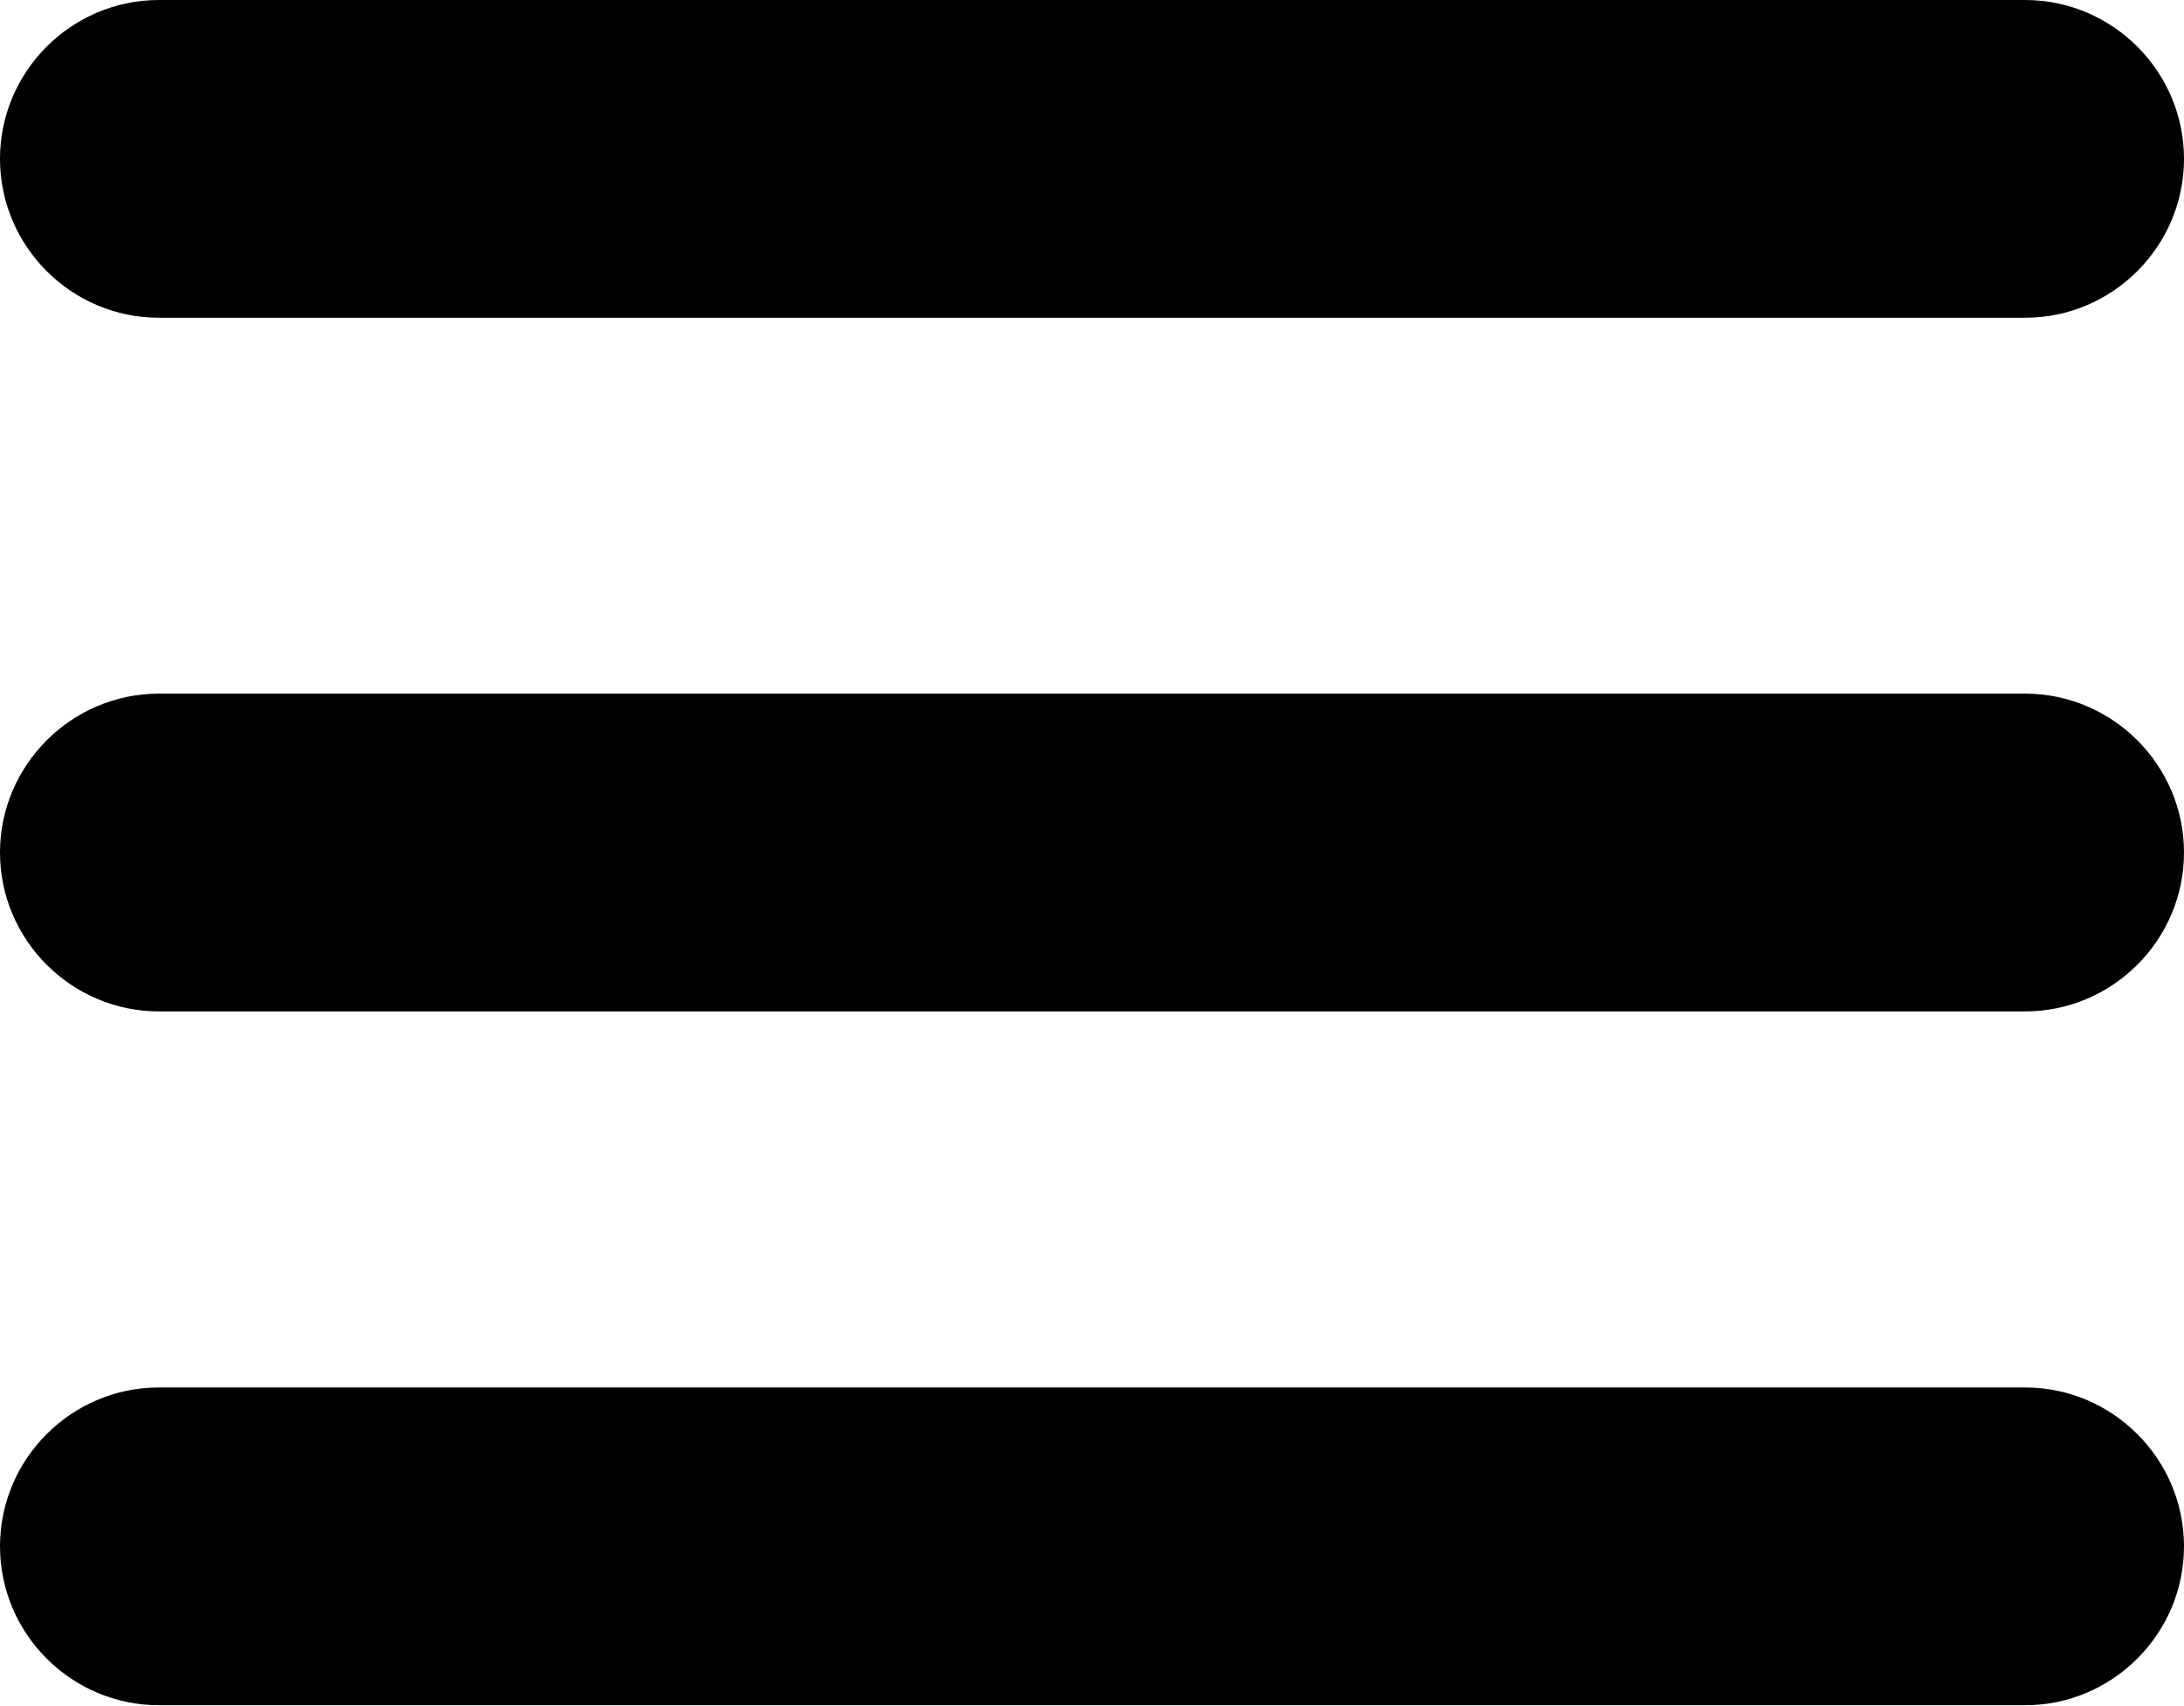
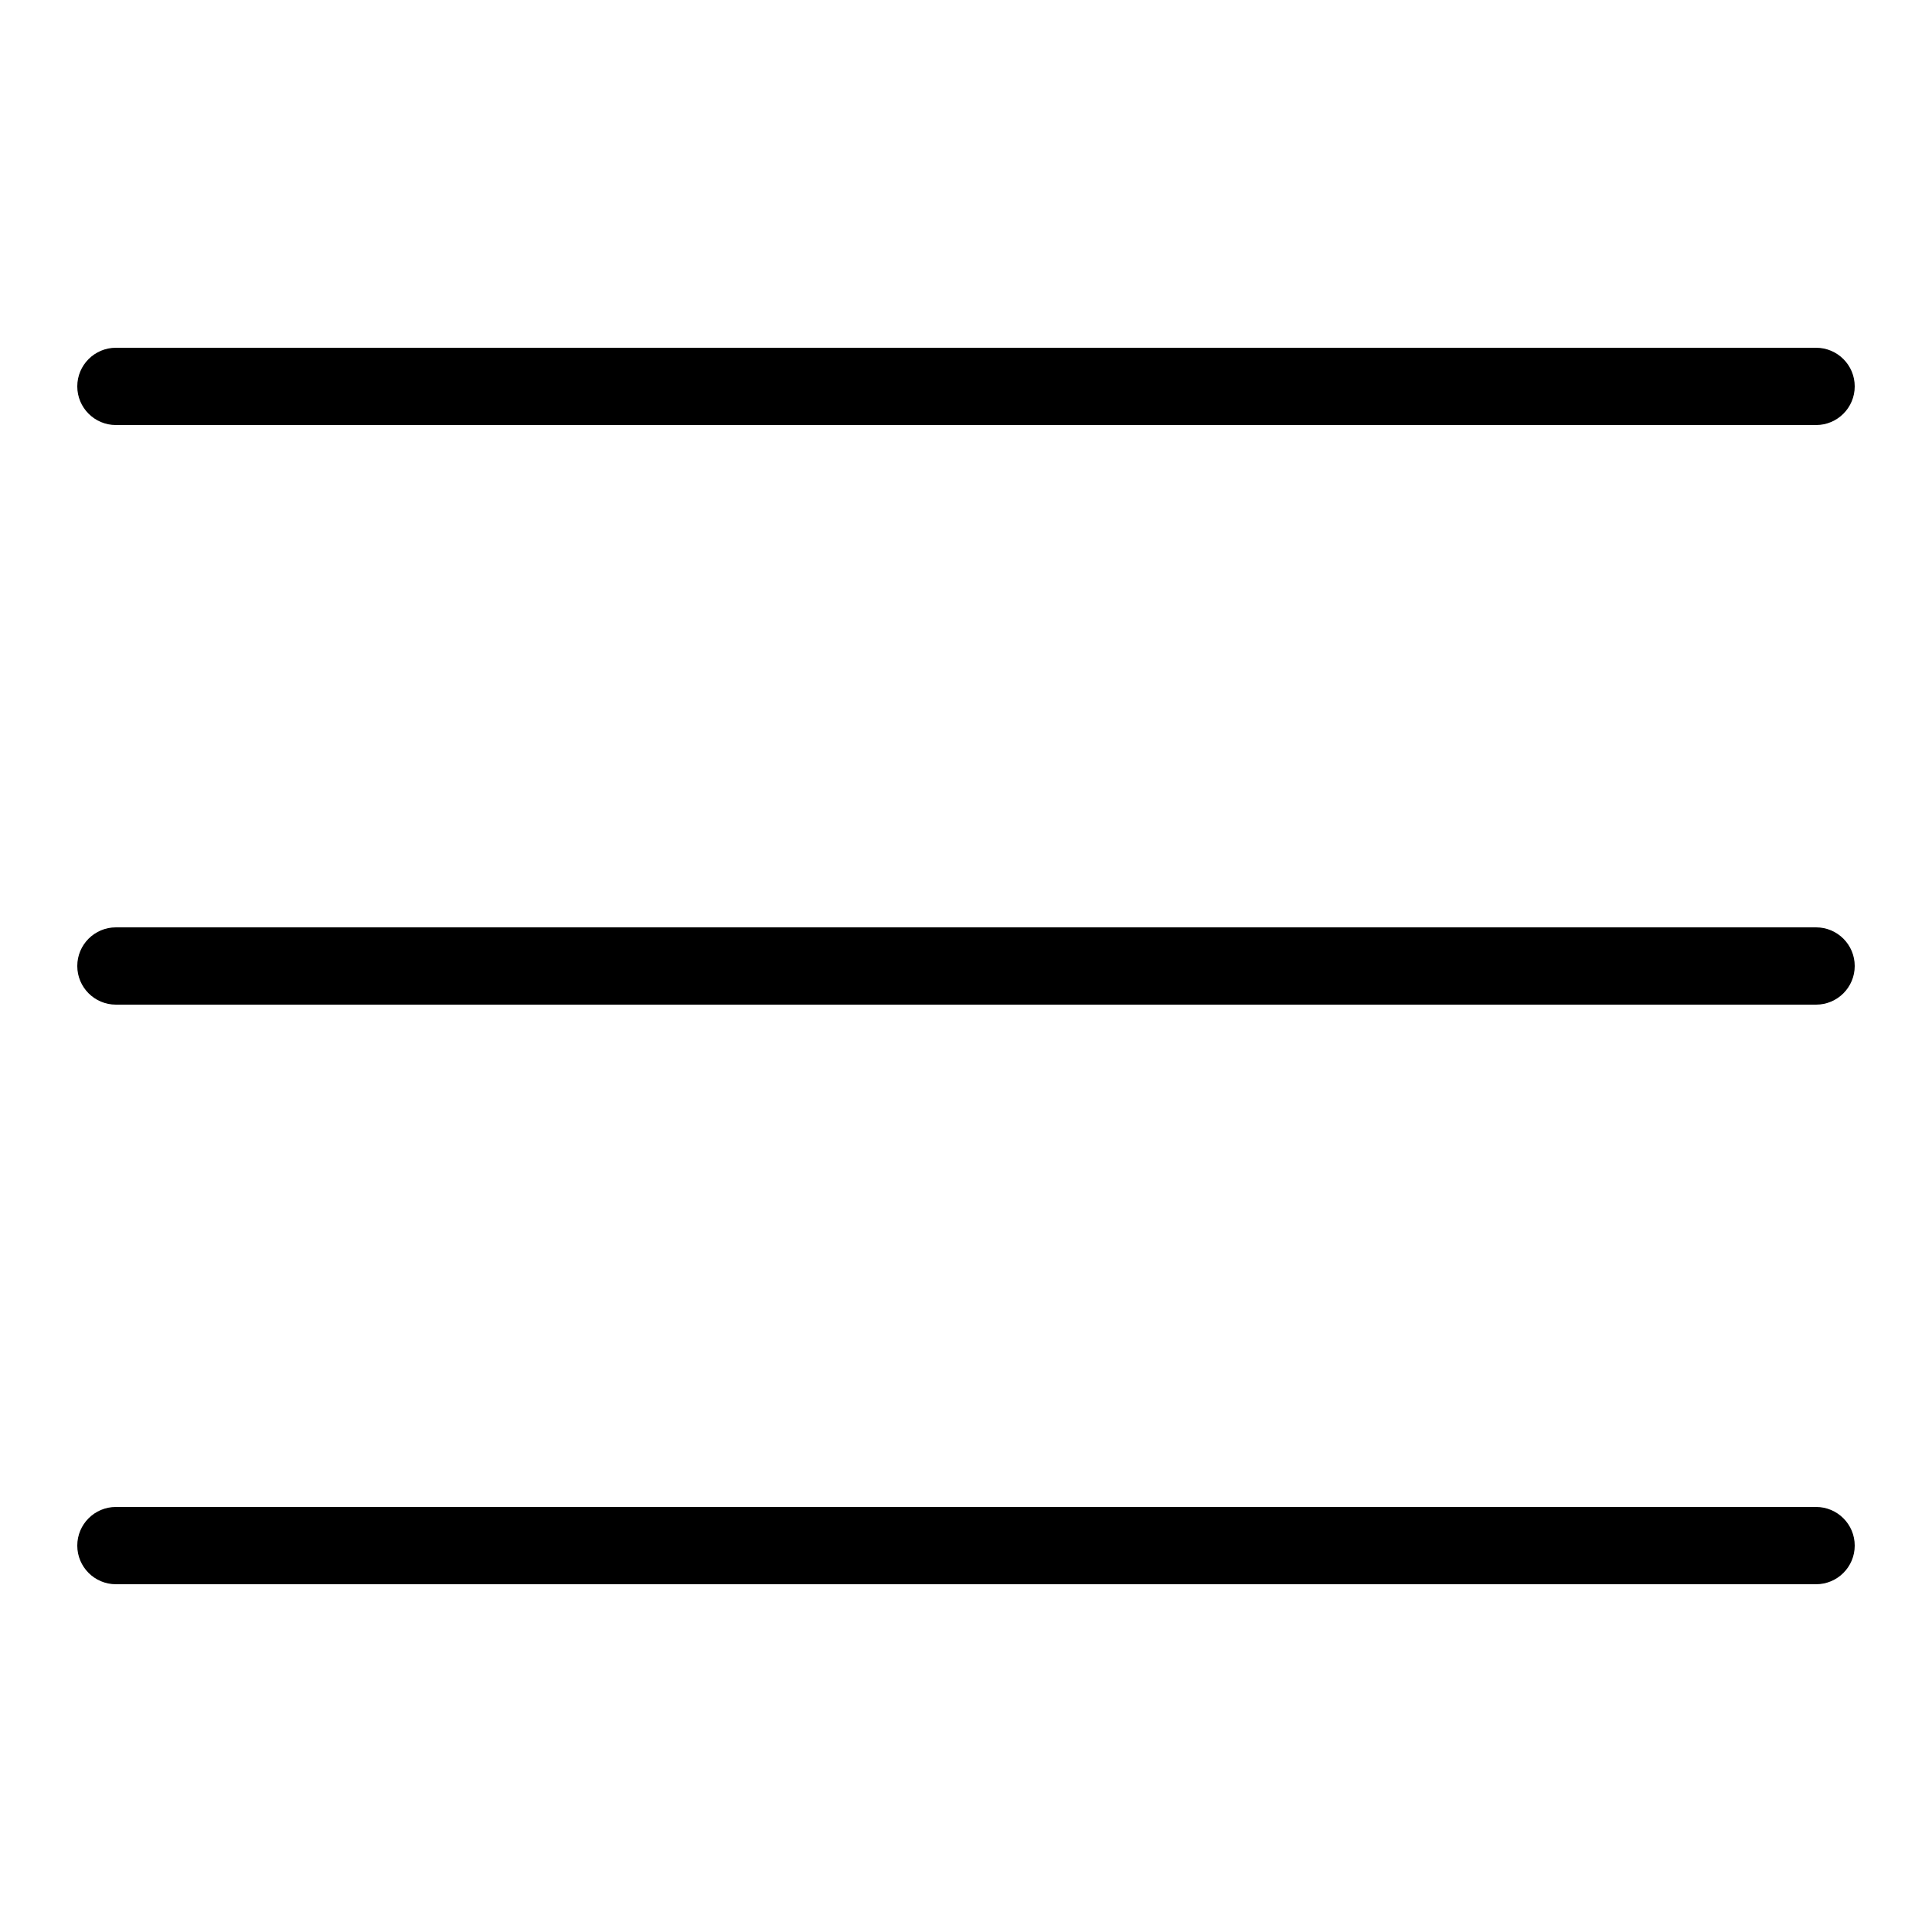
- <svg xmlns="http://www.w3.org/2000/svg" version="1.1" id="Layer_1" x="0px" y="0px" viewBox="0 0 122.88 95.95" style="enable-background:new 0 0 122.88 95.95" xml:space="preserve">
-   <style type="text/css">.st0{fill-rule:evenodd;clip-rule:evenodd;}</style>
-   <g>
-     <path class="st0" d="M8.94,0h105c4.92,0,8.94,4.02,8.94,8.94l0,0c0,4.92-4.02,8.94-8.94,8.94h-105C4.02,17.88,0,13.86,0,8.94l0,0 C0,4.02,4.02,0,8.94,0L8.94,0z M8.94,78.07h105c4.92,0,8.94,4.02,8.94,8.94l0,0c0,4.92-4.02,8.94-8.94,8.94h-105 C4.02,95.95,0,91.93,0,87.01l0,0C0,82.09,4.02,78.07,8.94,78.07L8.94,78.07z M8.94,39.03h105c4.92,0,8.94,4.02,8.94,8.94l0,0 c0,4.92-4.02,8.94-8.94,8.94h-105C4.02,56.91,0,52.89,0,47.97l0,0C0,43.06,4.02,39.03,8.94,39.03L8.94,39.03z" />
-   </g>
+ <svg xmlns="http://www.w3.org/2000/svg" viewBox="0 0 50 50" width="100px" height="100px">
+   <path d="M 3 9 A 1 1 0 1 0 3 11 L 47 11 A 1 1 0 1 0 47 9 L 3 9 z M 3 24 A 1 1 0 1 0 3 26 L 47 26 A 1 1 0 1 0 47 24 L 3 24 z M 3 39 A 1 1 0 1 0 3 41 L 47 41 A 1 1 0 1 0 47 39 L 3 39 z" />
</svg>
